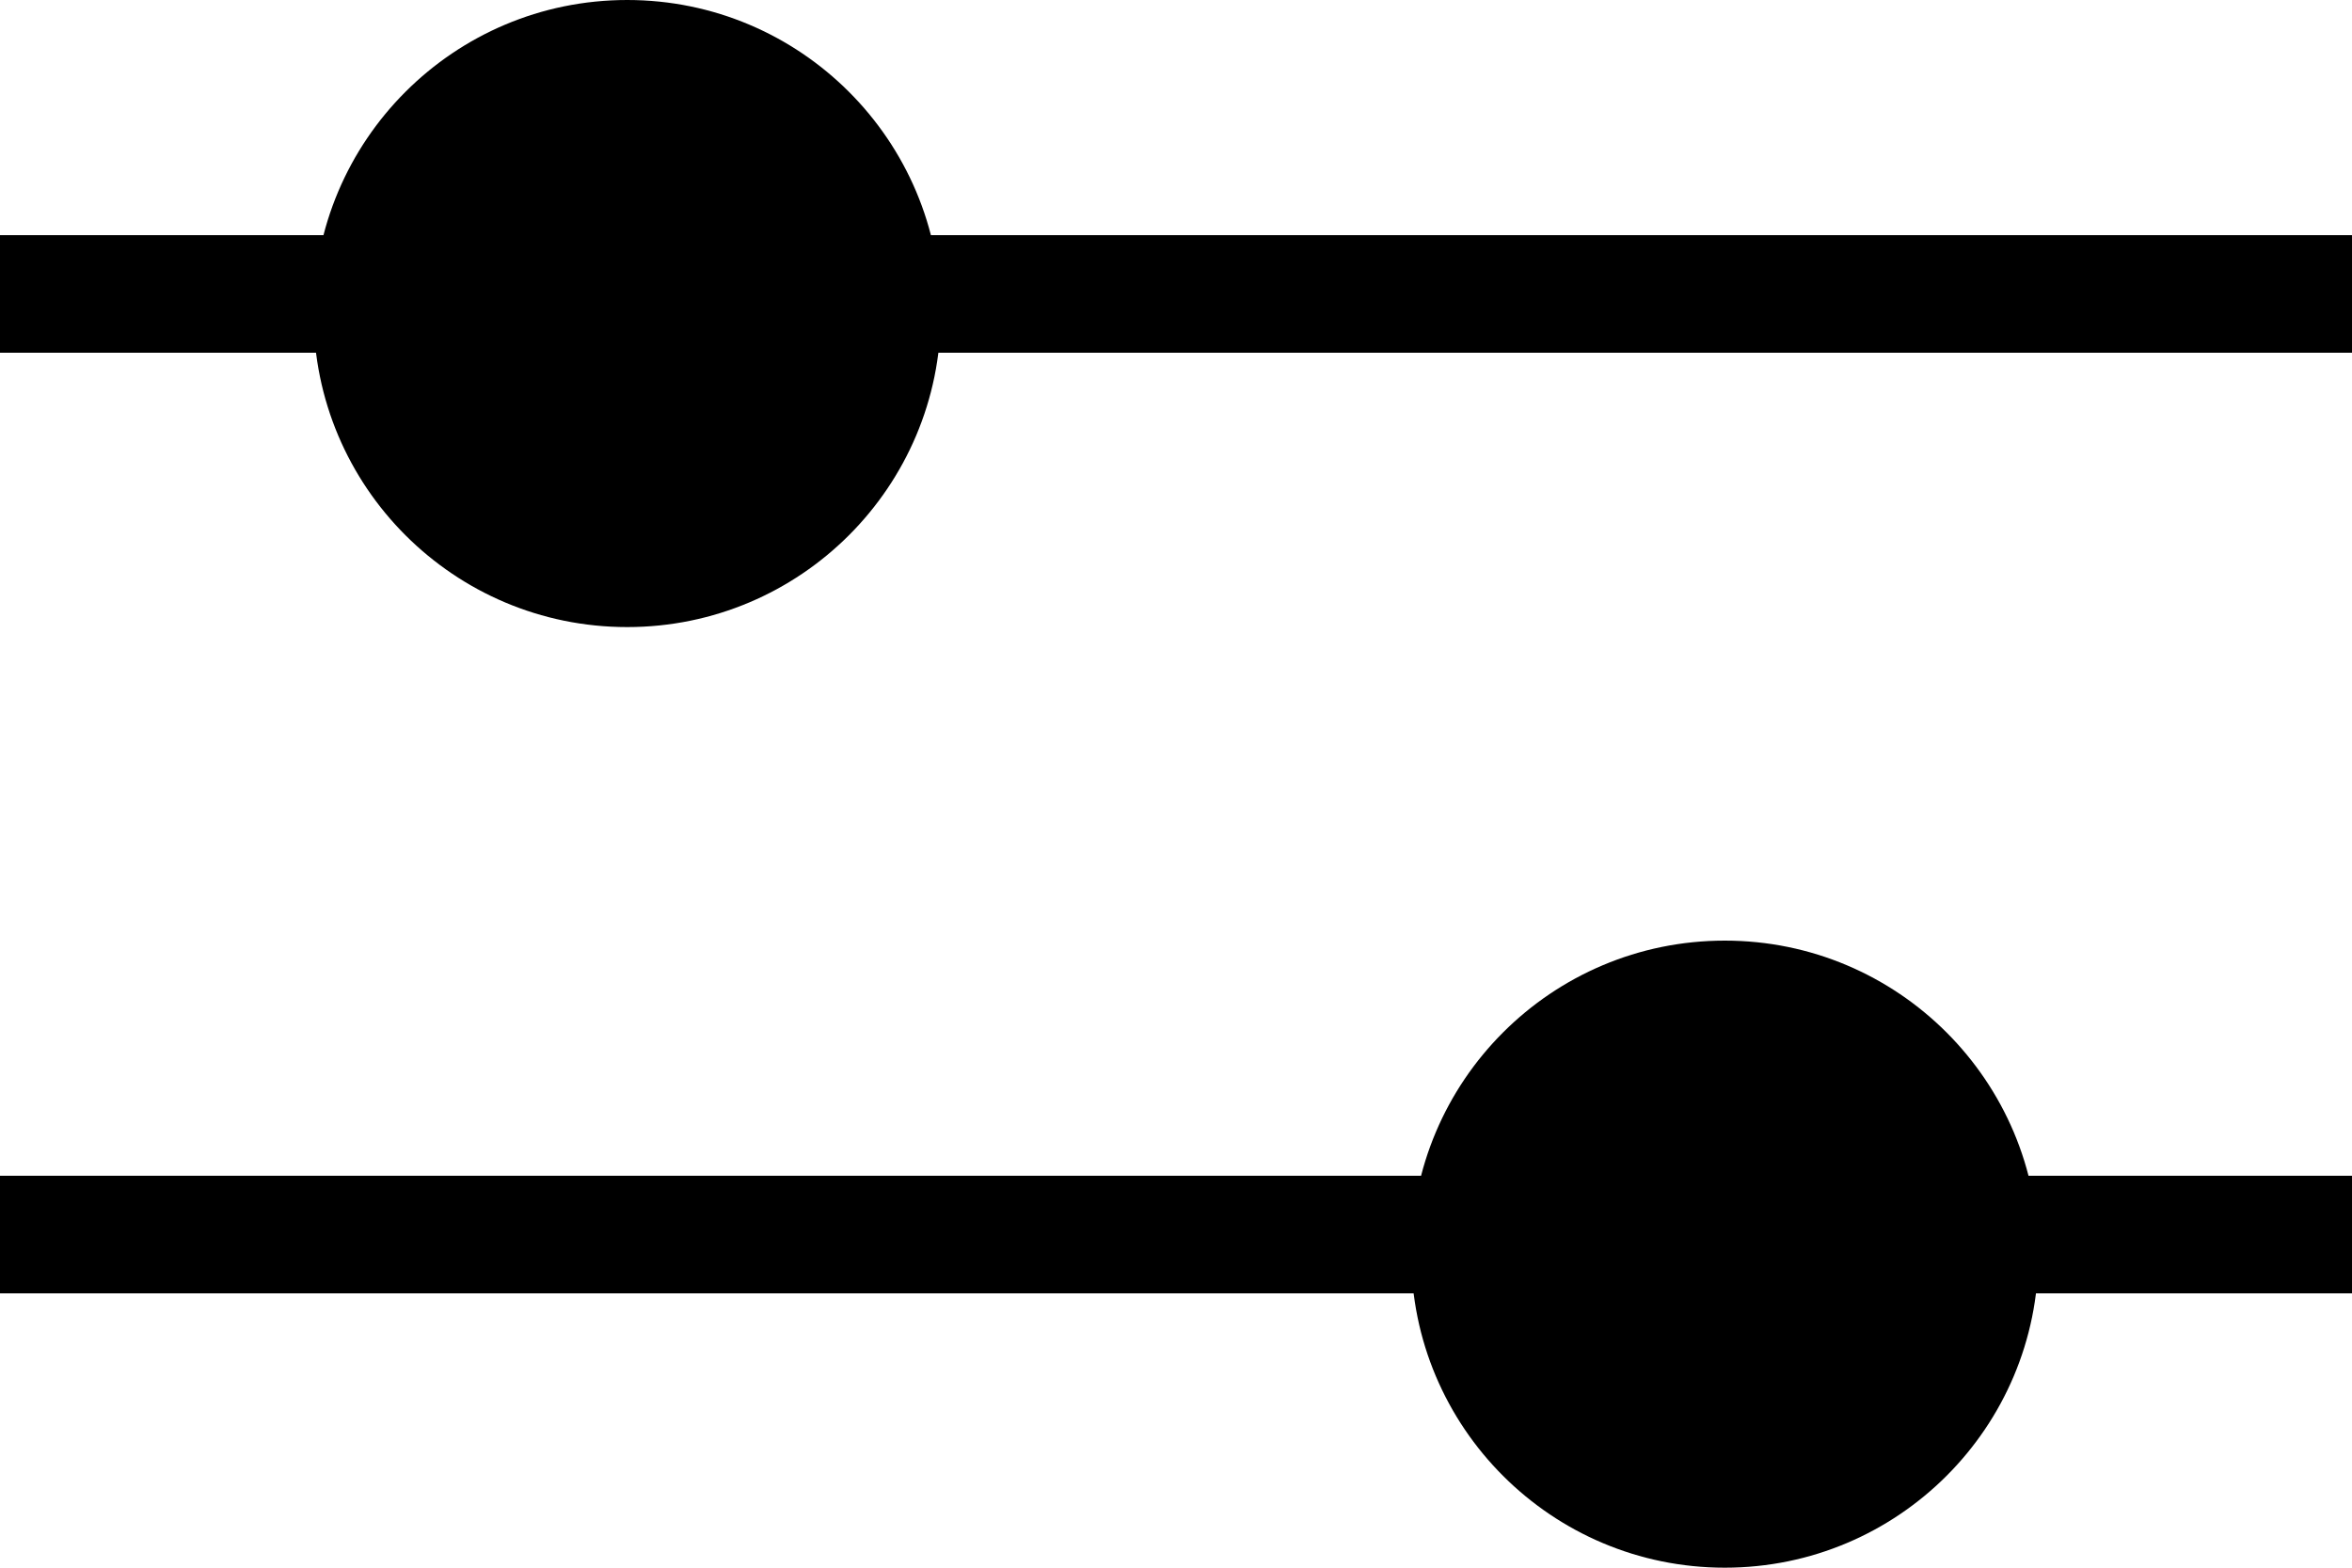
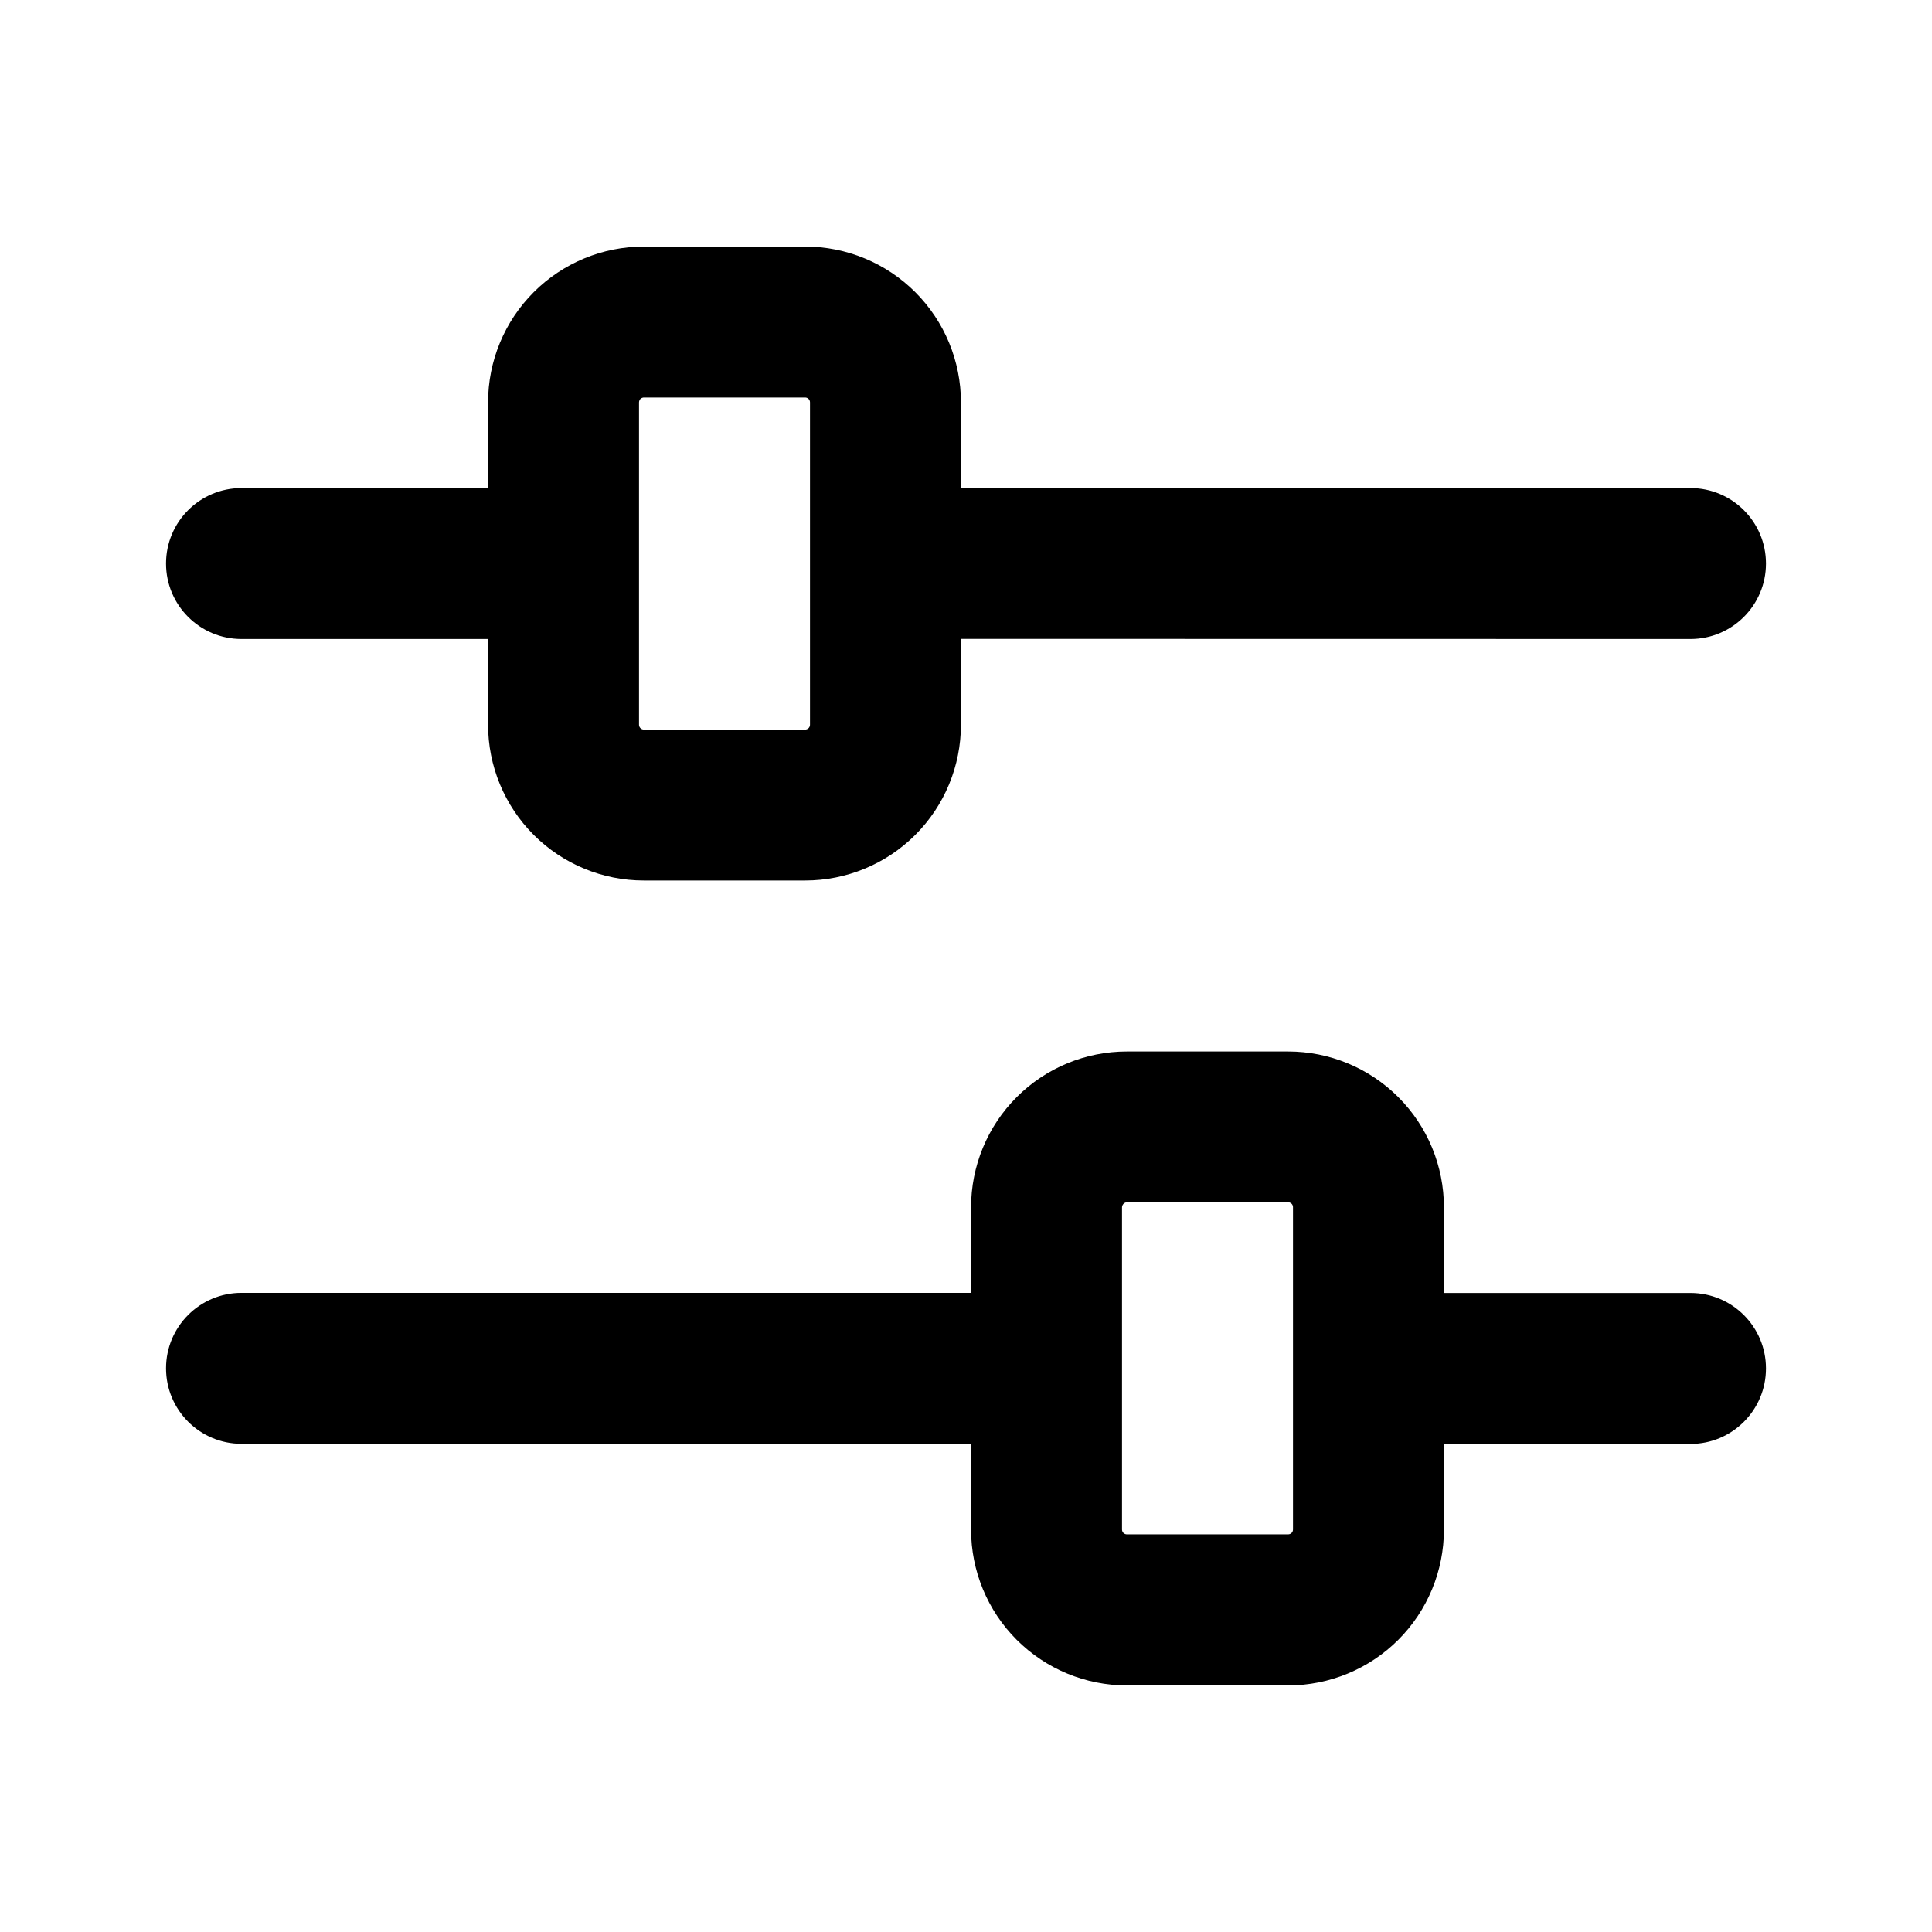
- <svg xmlns="http://www.w3.org/2000/svg" fill="none" viewBox="0 0 15 10">
-   <path fill="currentColor" d="M0 1.5h15v.75H0zm0 6h15v.75H0z" />
-   <circle cx="4" cy="2" r="2" fill="currentColor" />
-   <circle cx="11" cy="8" r="2" fill="currentColor" />
+ <svg xmlns="http://www.w3.org/2000/svg" width="16" height="16" viewBox="0 0 16 16" fill="currentColor">
+   <path fill-rule="evenodd" clip-rule="evenodd" d="M5.304 3.304a.04.04 0 0 1 .03-.012h1.333a.04.04 0 0 1 .041.041V6a.04.04 0 0 1-.041.042H5.333A.04.04 0 0 1 5.292 6V3.333q0-.016.012-.03m2.654 1.988V6a1.29 1.29 0 0 1-1.291 1.292H5.333A1.29 1.29 0 0 1 4.042 6v-.708H2a.625.625 0 1 1 0-1.25h2.042v-.709a1.29 1.29 0 0 1 1.291-1.291h1.334a1.29 1.29 0 0 1 1.291 1.291v.709H14a.625.625 0 1 1 0 1.25zM9.304 9.97a.04.04 0 0 1 .03-.013h1.333a.04.04 0 0 1 .041.042v2.667a.04.04 0 0 1-.041.041H9.333a.04.04 0 0 1-.041-.041V10q0-.017.012-.03m-1.262 2.696v-.709H2a.625.625 0 1 1 0-1.25h6.042V10a1.29 1.29 0 0 1 1.291-1.292h1.334A1.29 1.29 0 0 1 11.958 10v.708H14a.625.625 0 0 1 0 1.25h-2.042v.709a1.29 1.29 0 0 1-1.291 1.291H9.333a1.29 1.29 0 0 1-1.291-1.291" />
</svg>
